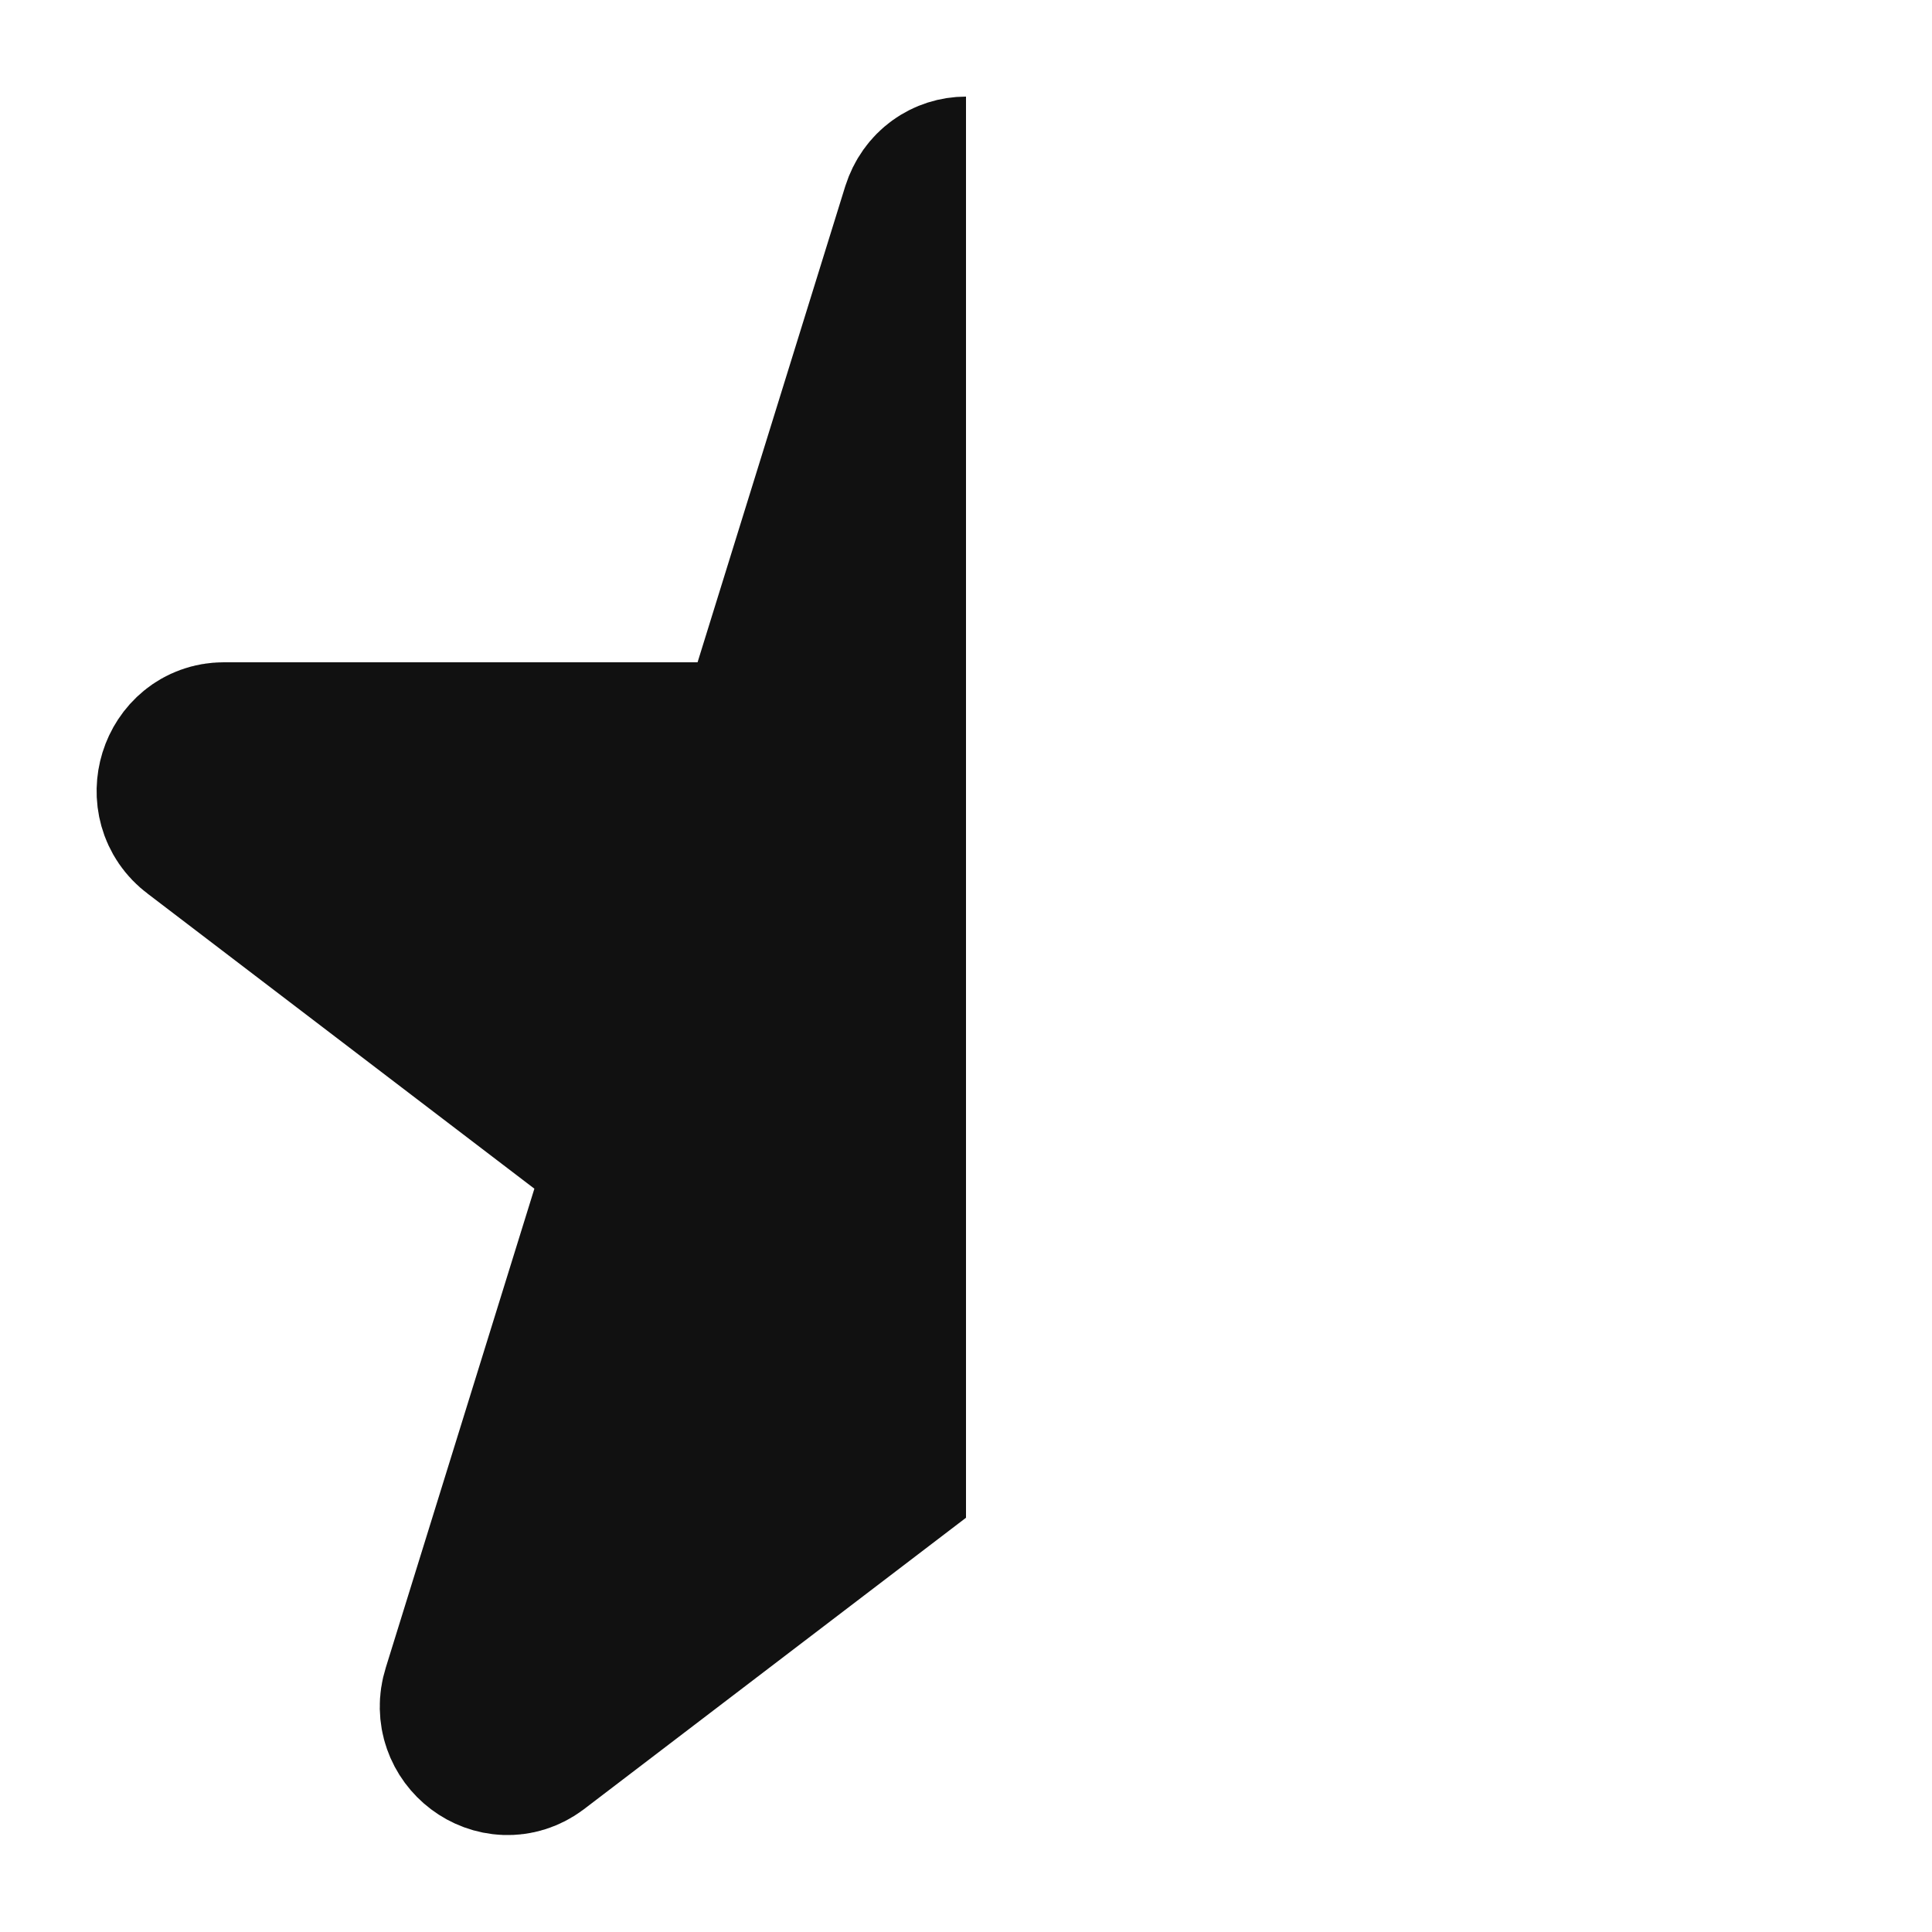
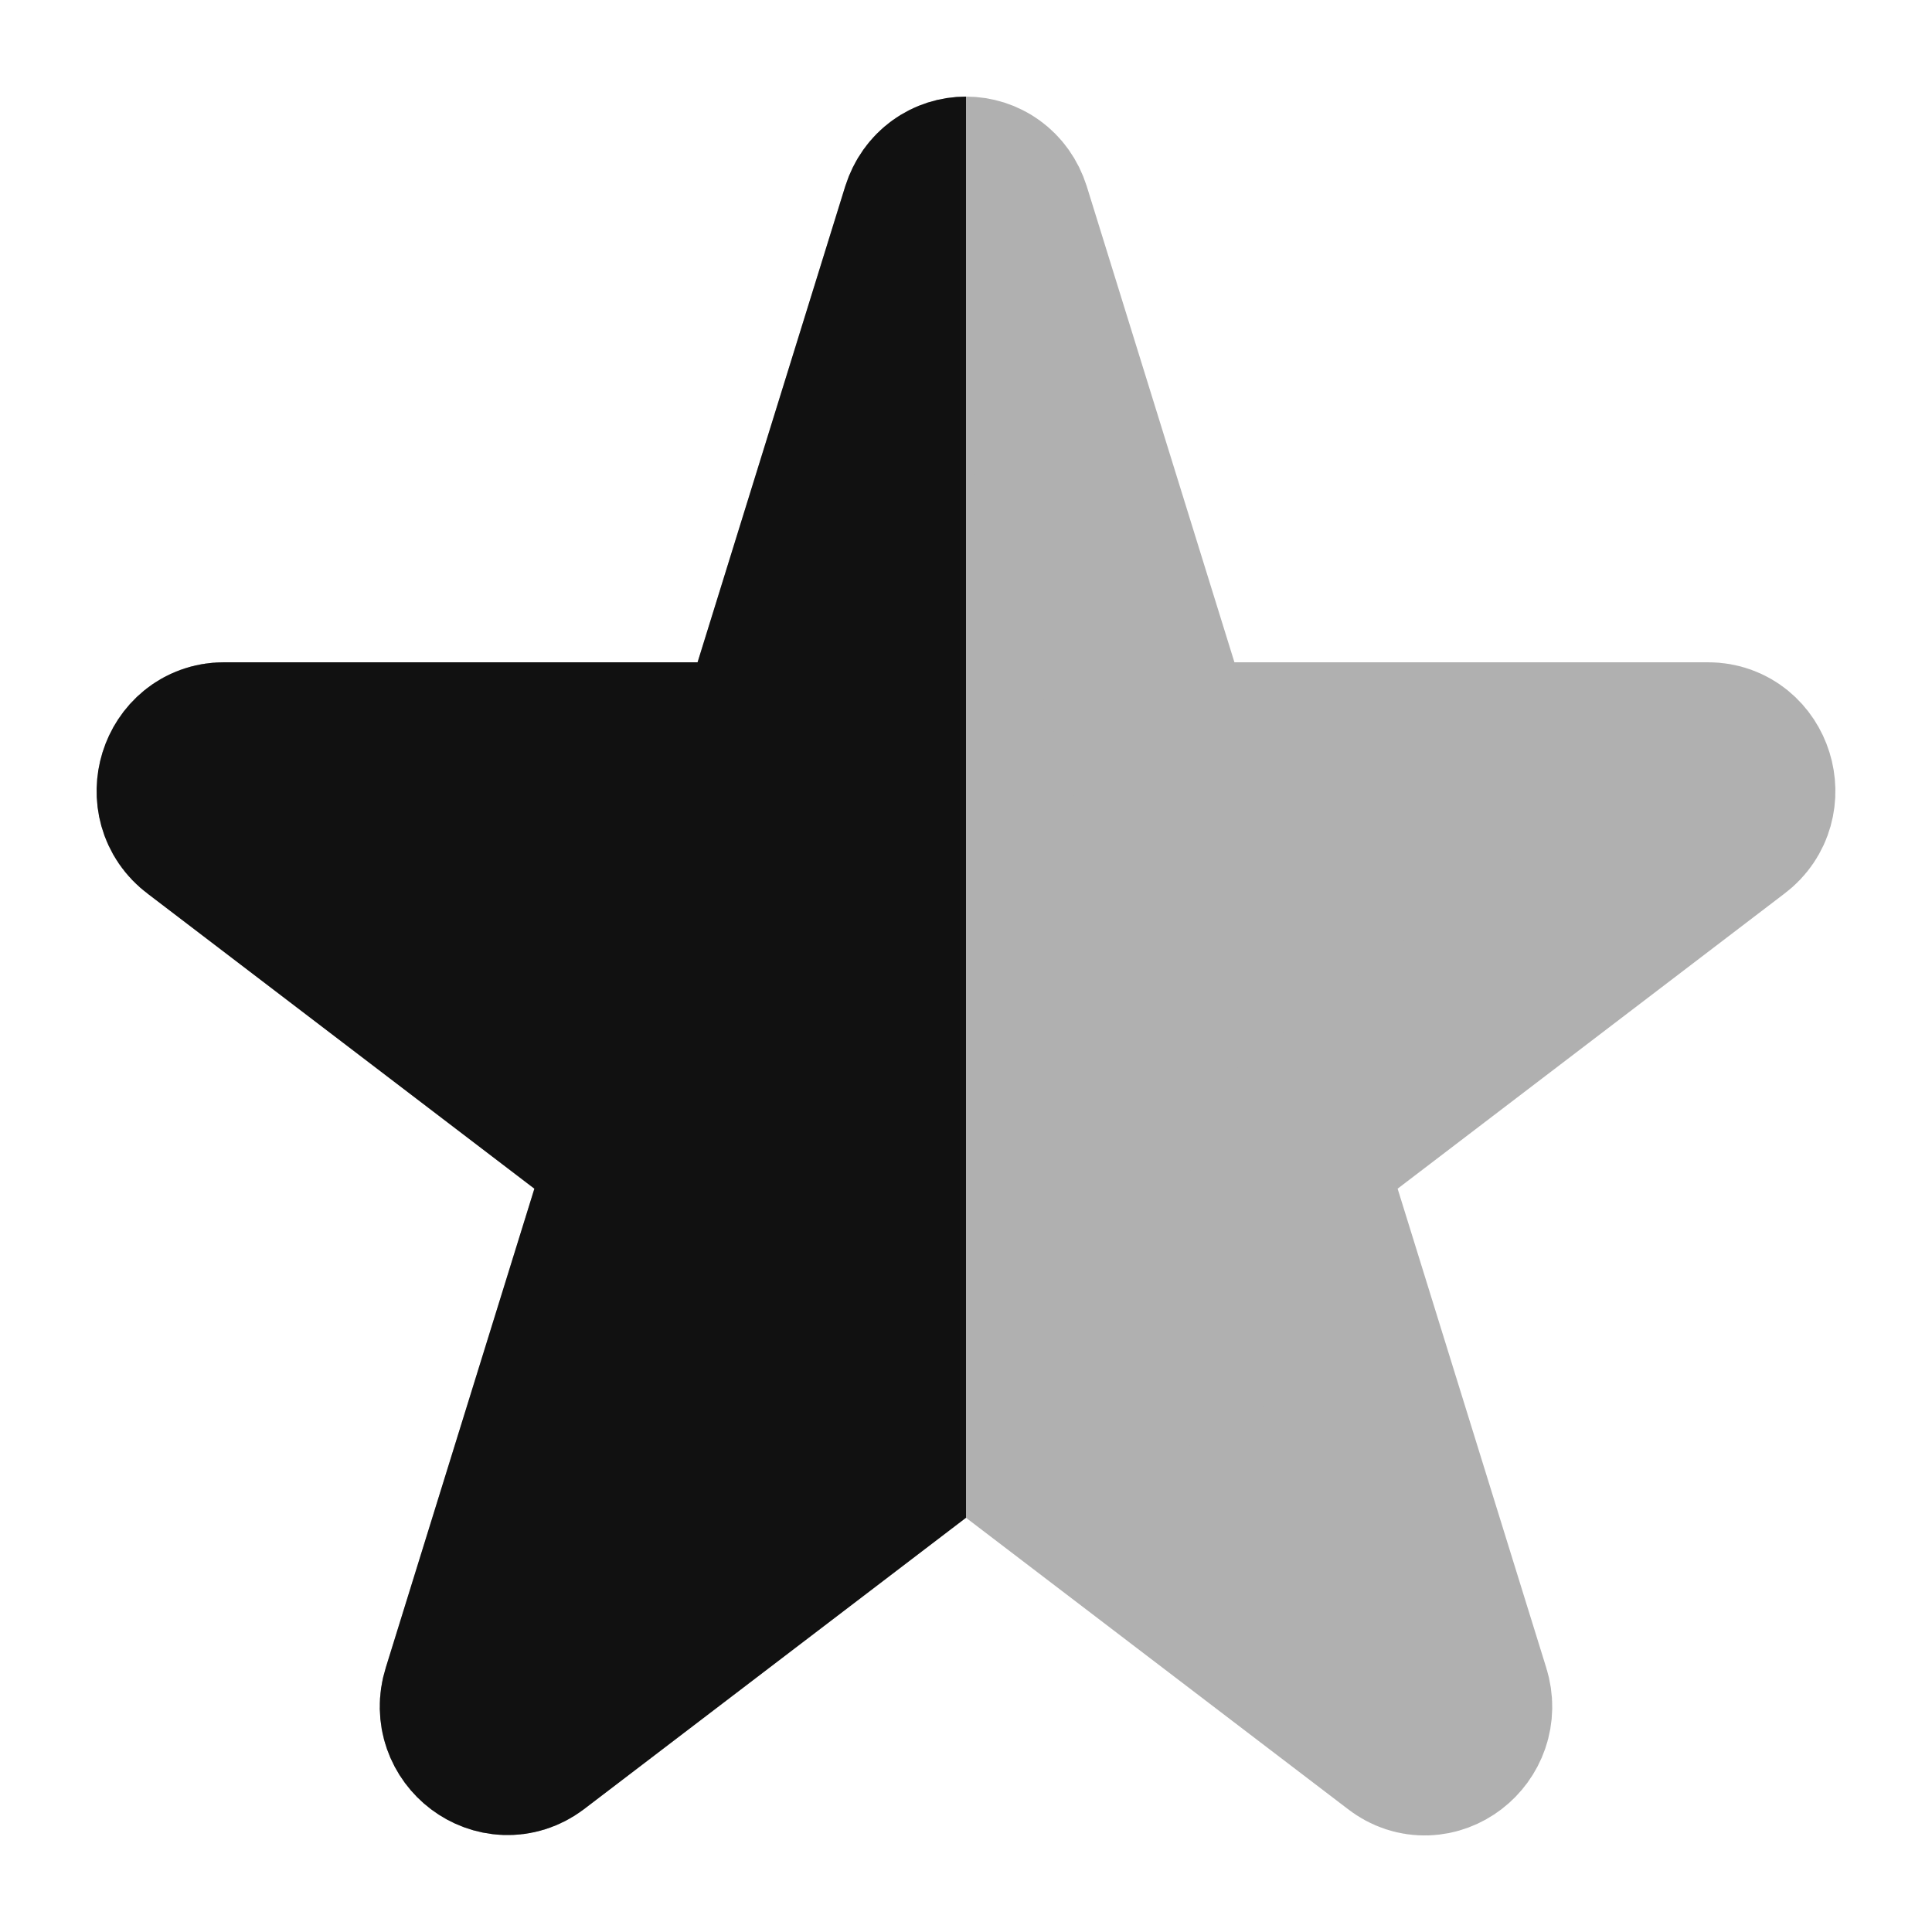
<svg xmlns="http://www.w3.org/2000/svg" width="10" height="10" viewBox="0 0 10 10" fill="none">
  <defs>
    <clipPath id="half-star">
      <rect x="0" y="0" width="5" height="10" />
    </clipPath>
  </defs>
+   <path d="M5.148 1.114L6.021 3.928H8.842C8.994 3.928 9.059 4.134 8.934 4.227L6.653 5.967L7.526 8.781C7.574 8.933 7.405 9.064 7.281 8.967L5 7.227L2.719 8.967C2.595 9.059 2.426 8.933 2.474 8.781L3.347 5.967L1.066 4.227C0.941 4.134 1.006 3.928 1.158 3.928H3.979L4.852 1.114C4.9 0.962 5.1 0.962 5.148 1.114Z" fill="#B0B0B0" stroke="#B0B0B0" stroke-linejoin="round" />
  <path d="M5.148 1.114L6.021 3.928H8.842C8.994 3.928 9.059 4.134 8.934 4.227L6.653 5.967L7.526 8.781C7.574 8.933 7.405 9.064 7.281 8.967L5 7.227L2.719 8.967C2.595 9.059 2.426 8.933 2.474 8.781L3.347 5.967L1.066 4.227C0.941 4.134 1.006 3.928 1.158 3.928H3.979L4.852 1.114C4.9 0.962 5.1 0.962 5.148 1.114Z" fill="#111111" stroke="#111111" stroke-linejoin="round" clip-path="url(#half-star)" />
</svg>
